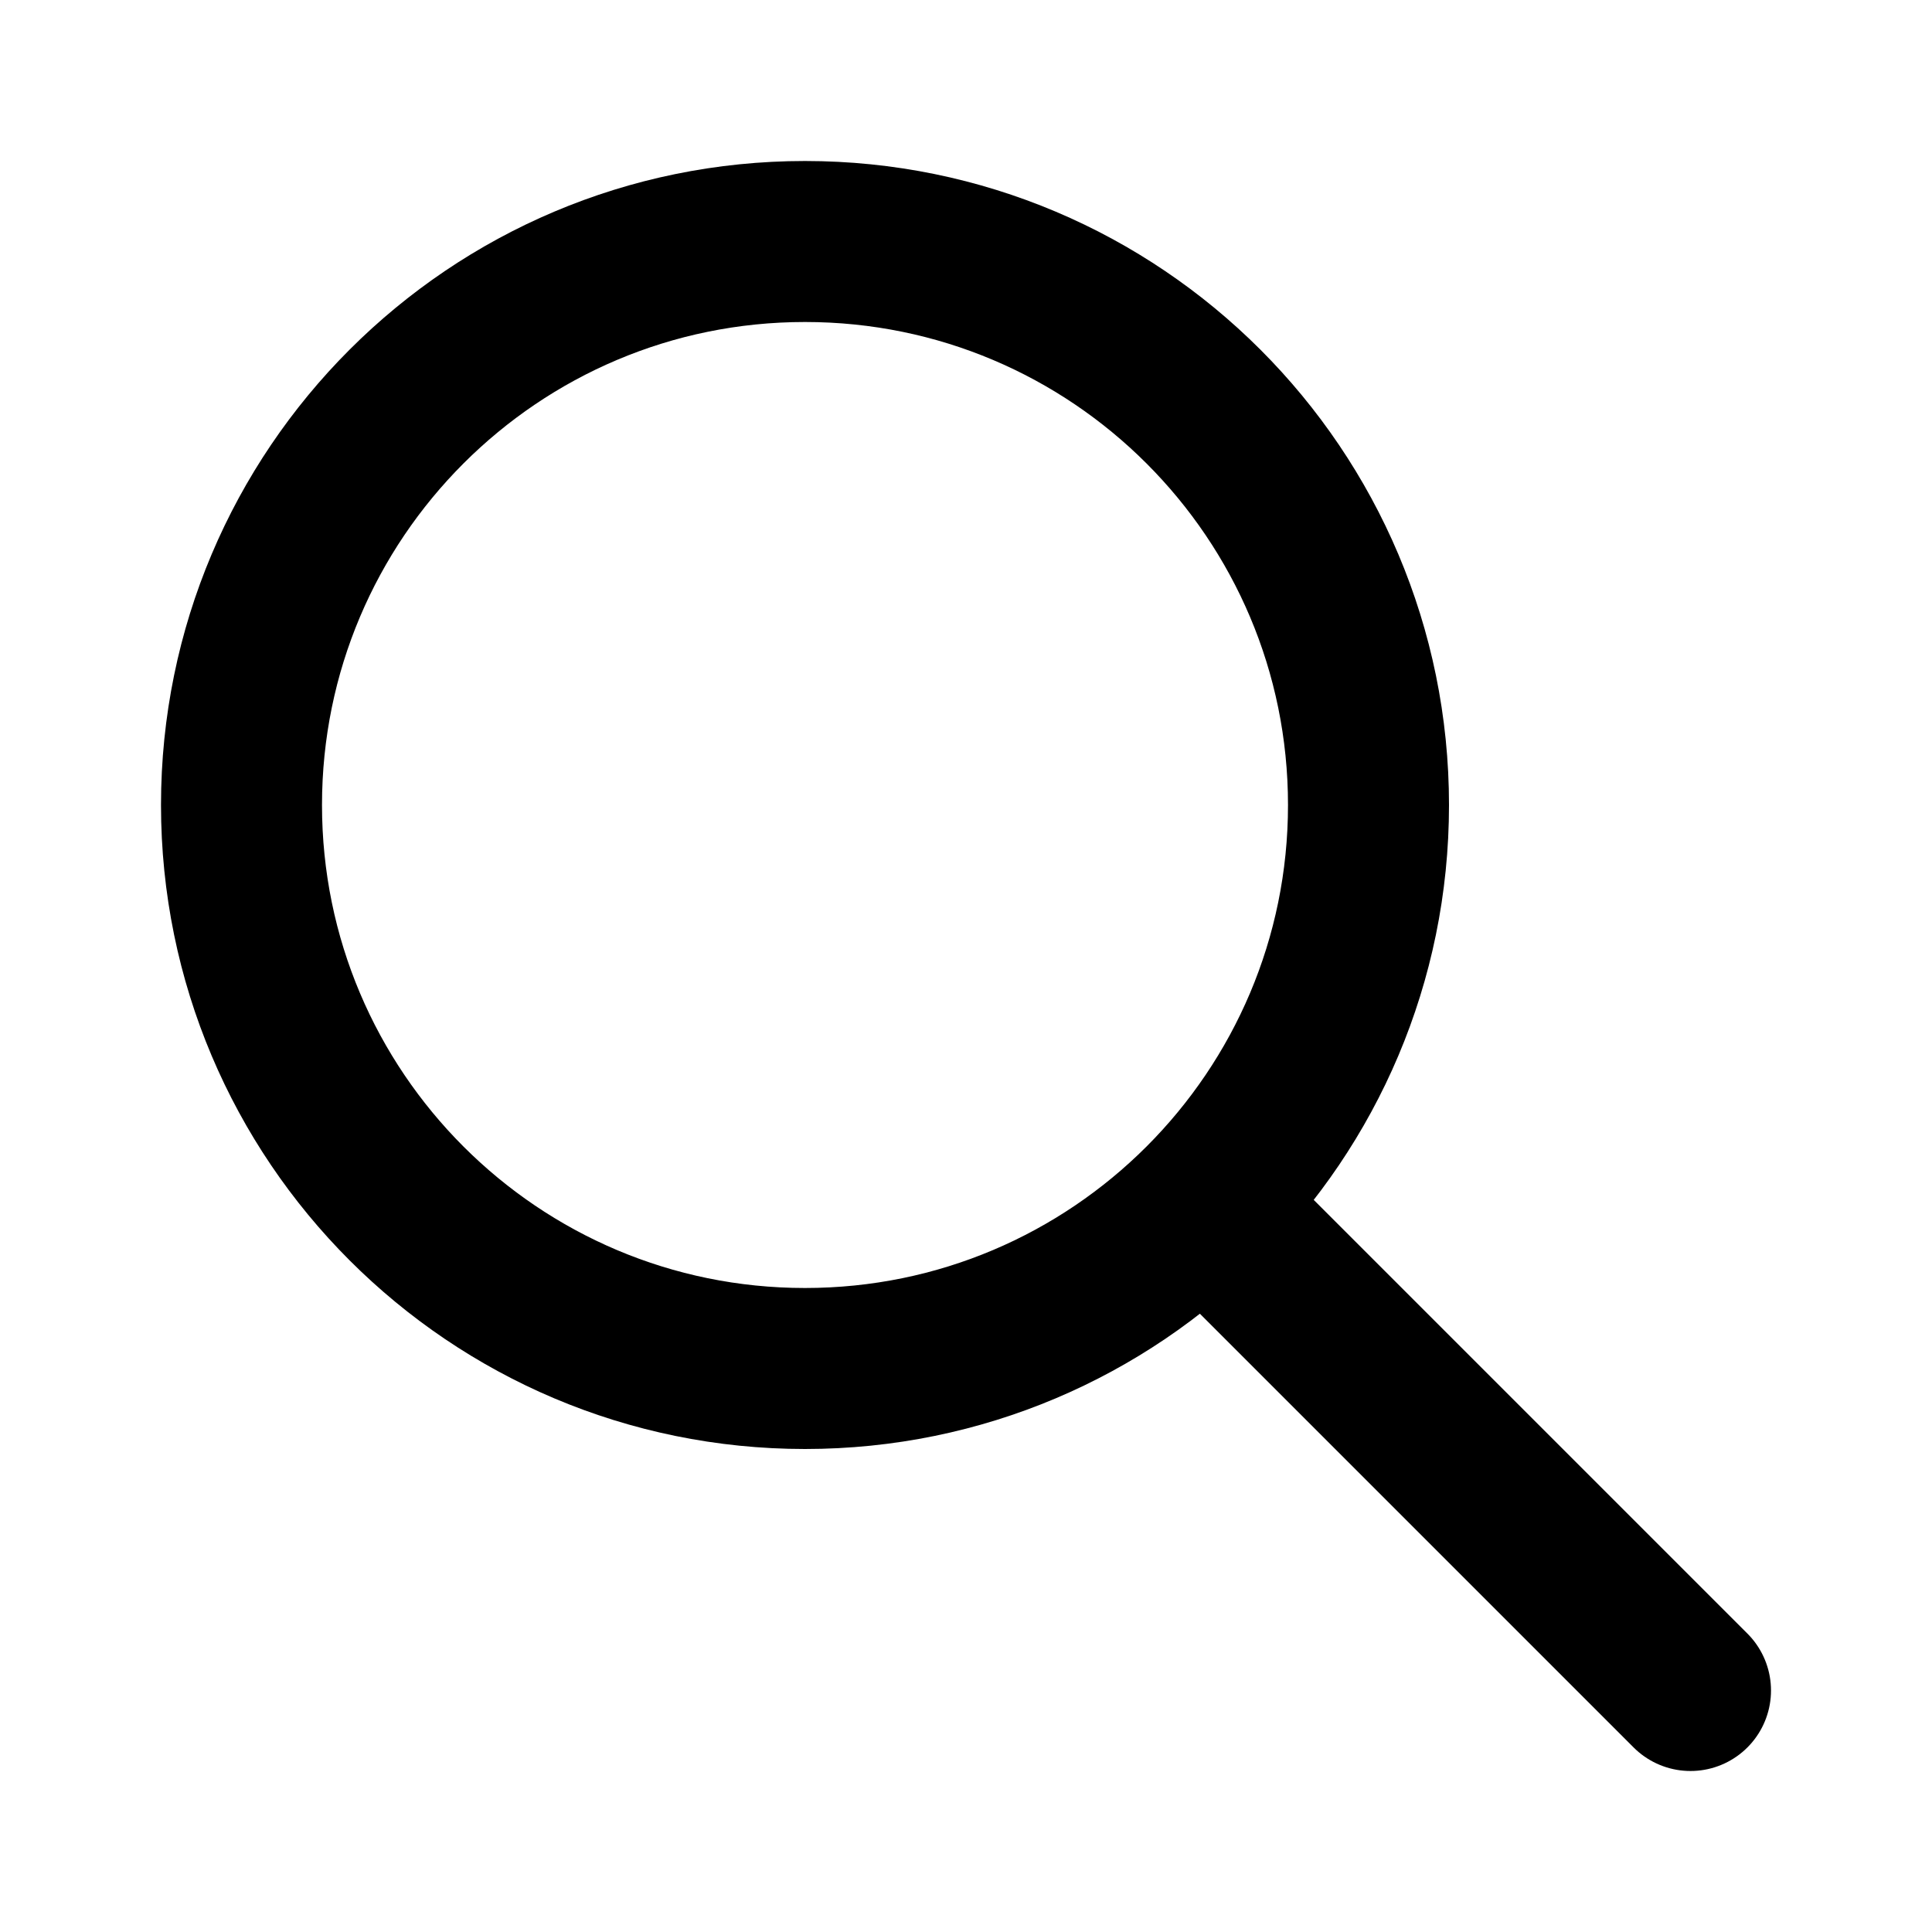
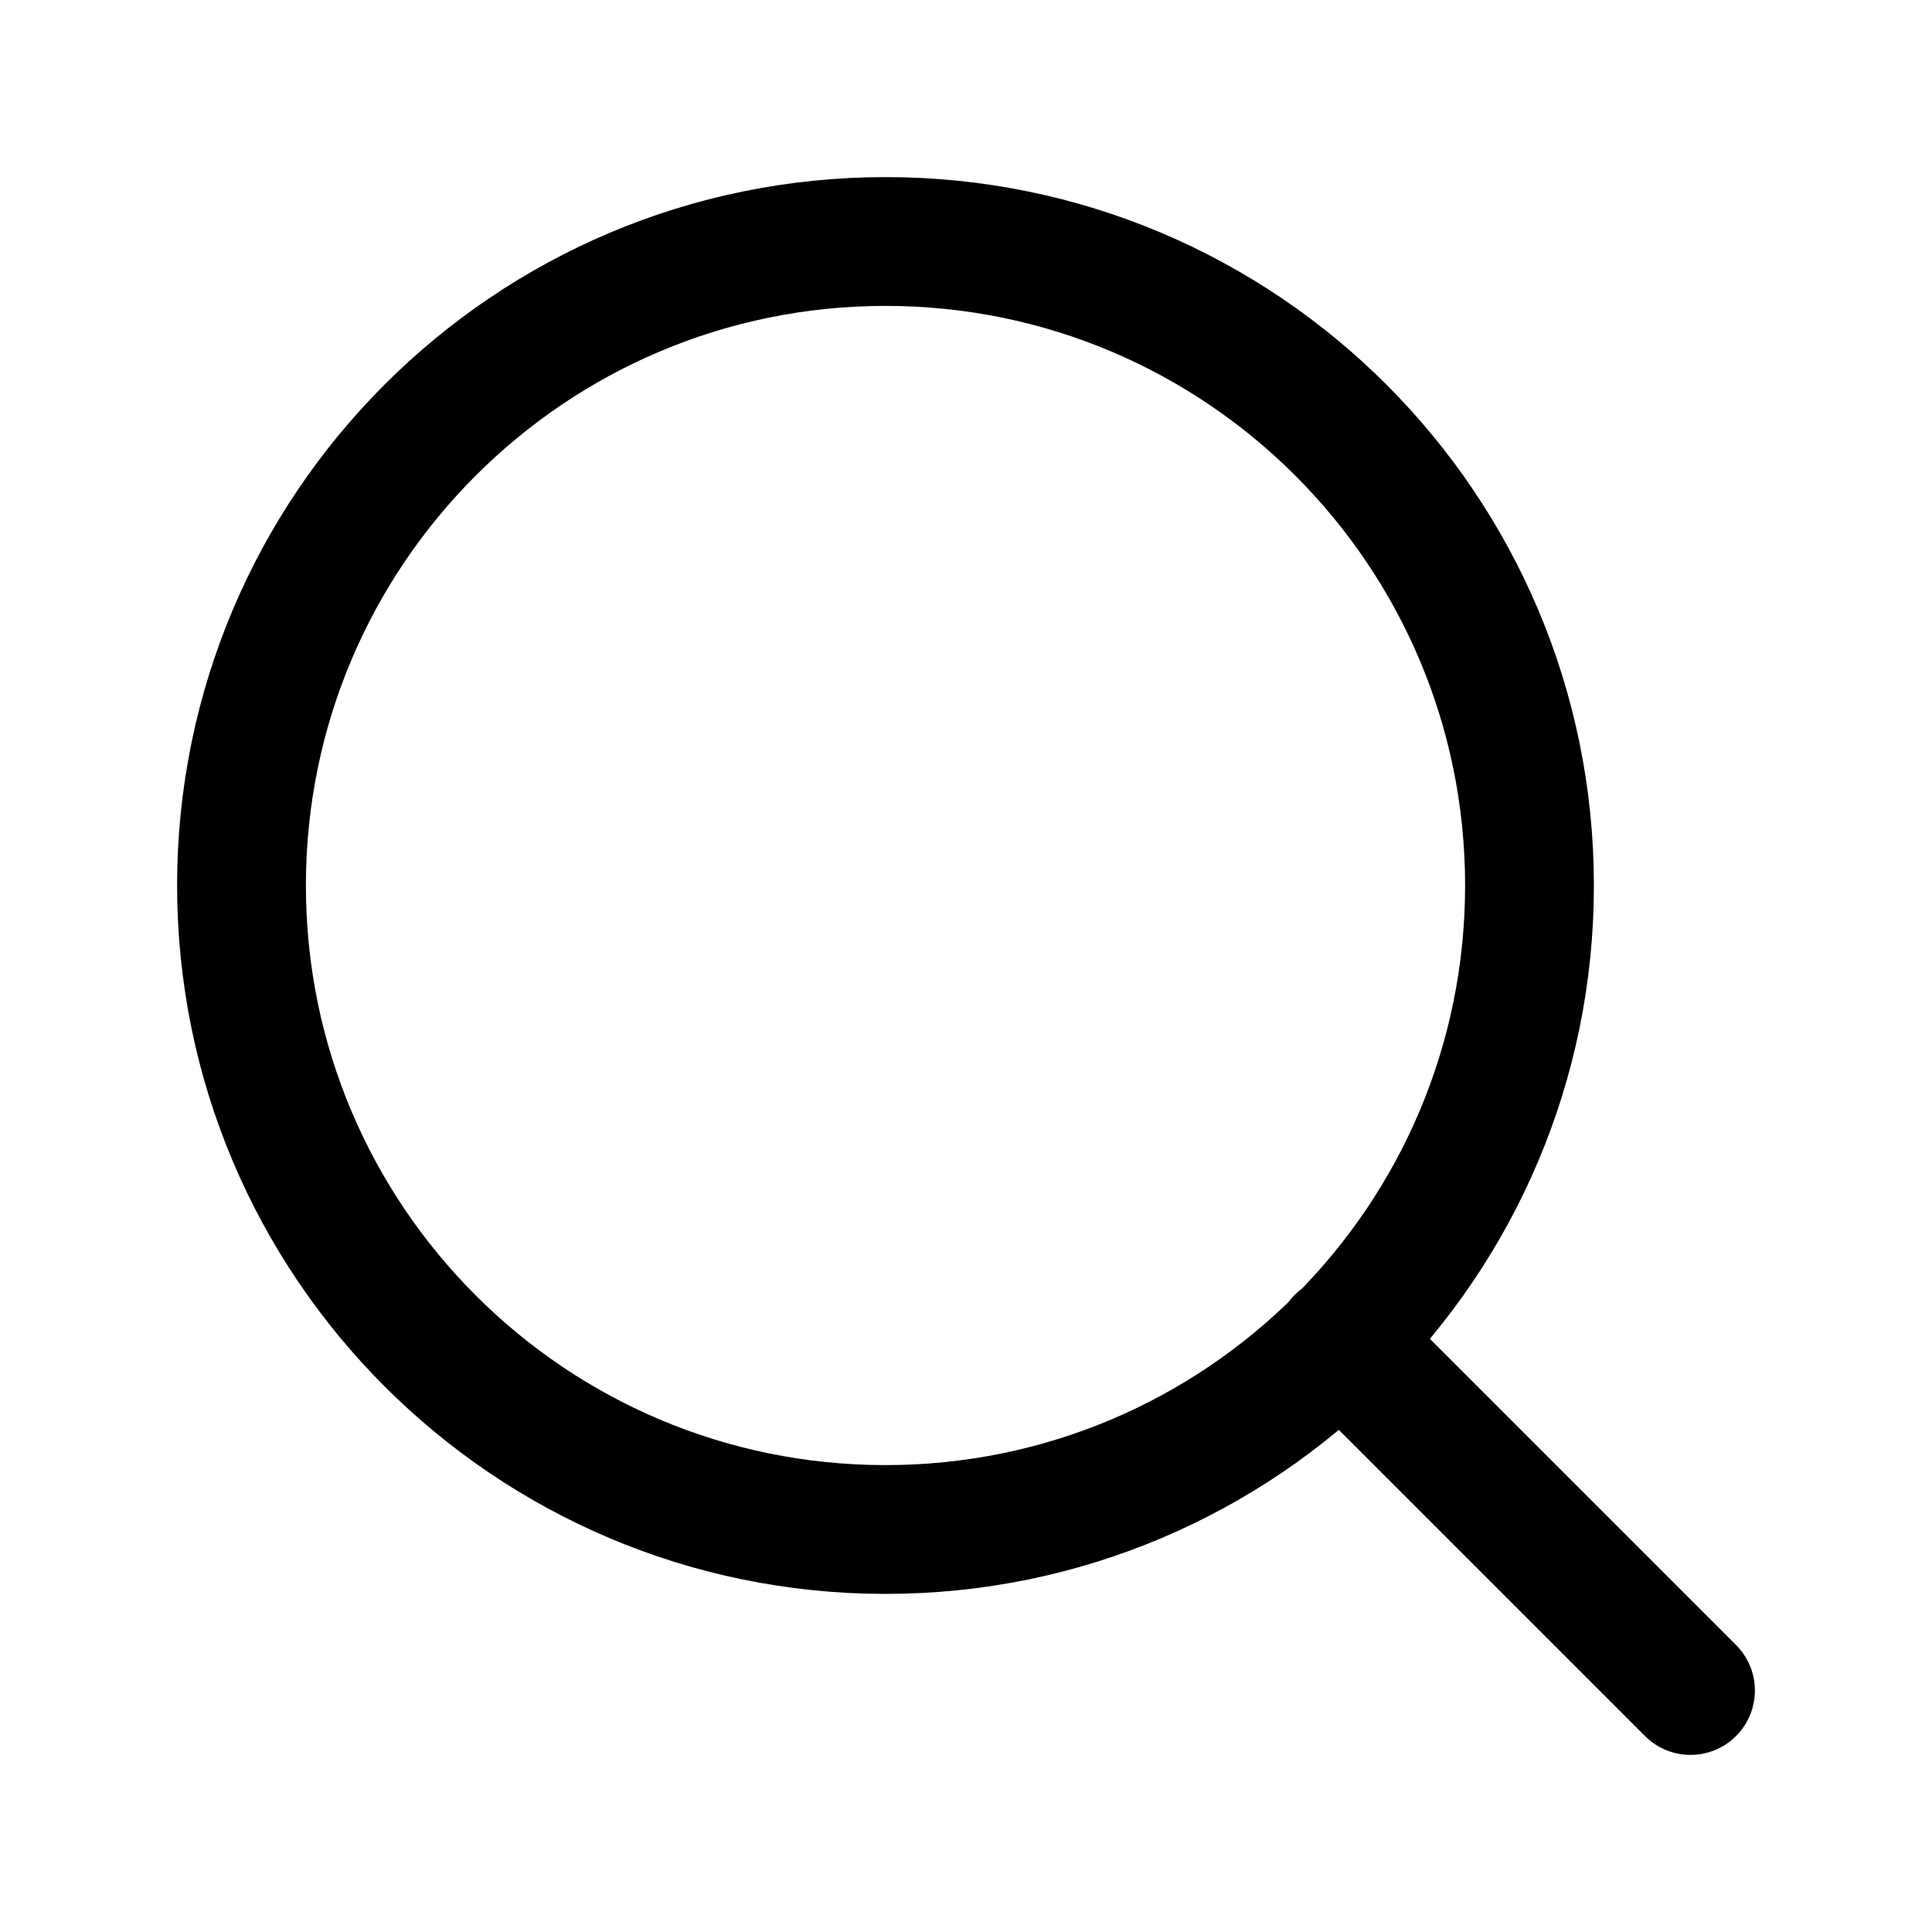
- <svg xmlns="http://www.w3.org/2000/svg" width="100%" height="100%" viewBox="0 0 24 24" fill="none">
-   <path d="M21 21L15 15M17 10C17 13.866 13.866 17 10 17C6.134 17 3 13.866 3 10C3 6.134 6.134 3 10 3C13.866 3 17 6.134 17 10Z" stroke="currentColor" stroke-width="2" stroke-linecap="round" stroke-linejoin="round" />
+ <svg xmlns="http://www.w3.org/2000/svg" width="100%" height="100%" viewBox="0 0 60 60" fill="none">
+   <path d="M52.5 52.5L41.625 41.625M47.5 27.5C47.5 38.546 38.546 47.5 27.5 47.5C16.454 47.5 7.5 38.546 7.5 27.5C7.5 16.454 16.454 7.5 27.5 7.5C38.546 7.5 47.5 16.454 47.5 27.5Z" stroke="currentColor" stroke-width="4" stroke-linecap="round" stroke-linejoin="round" />
</svg>
